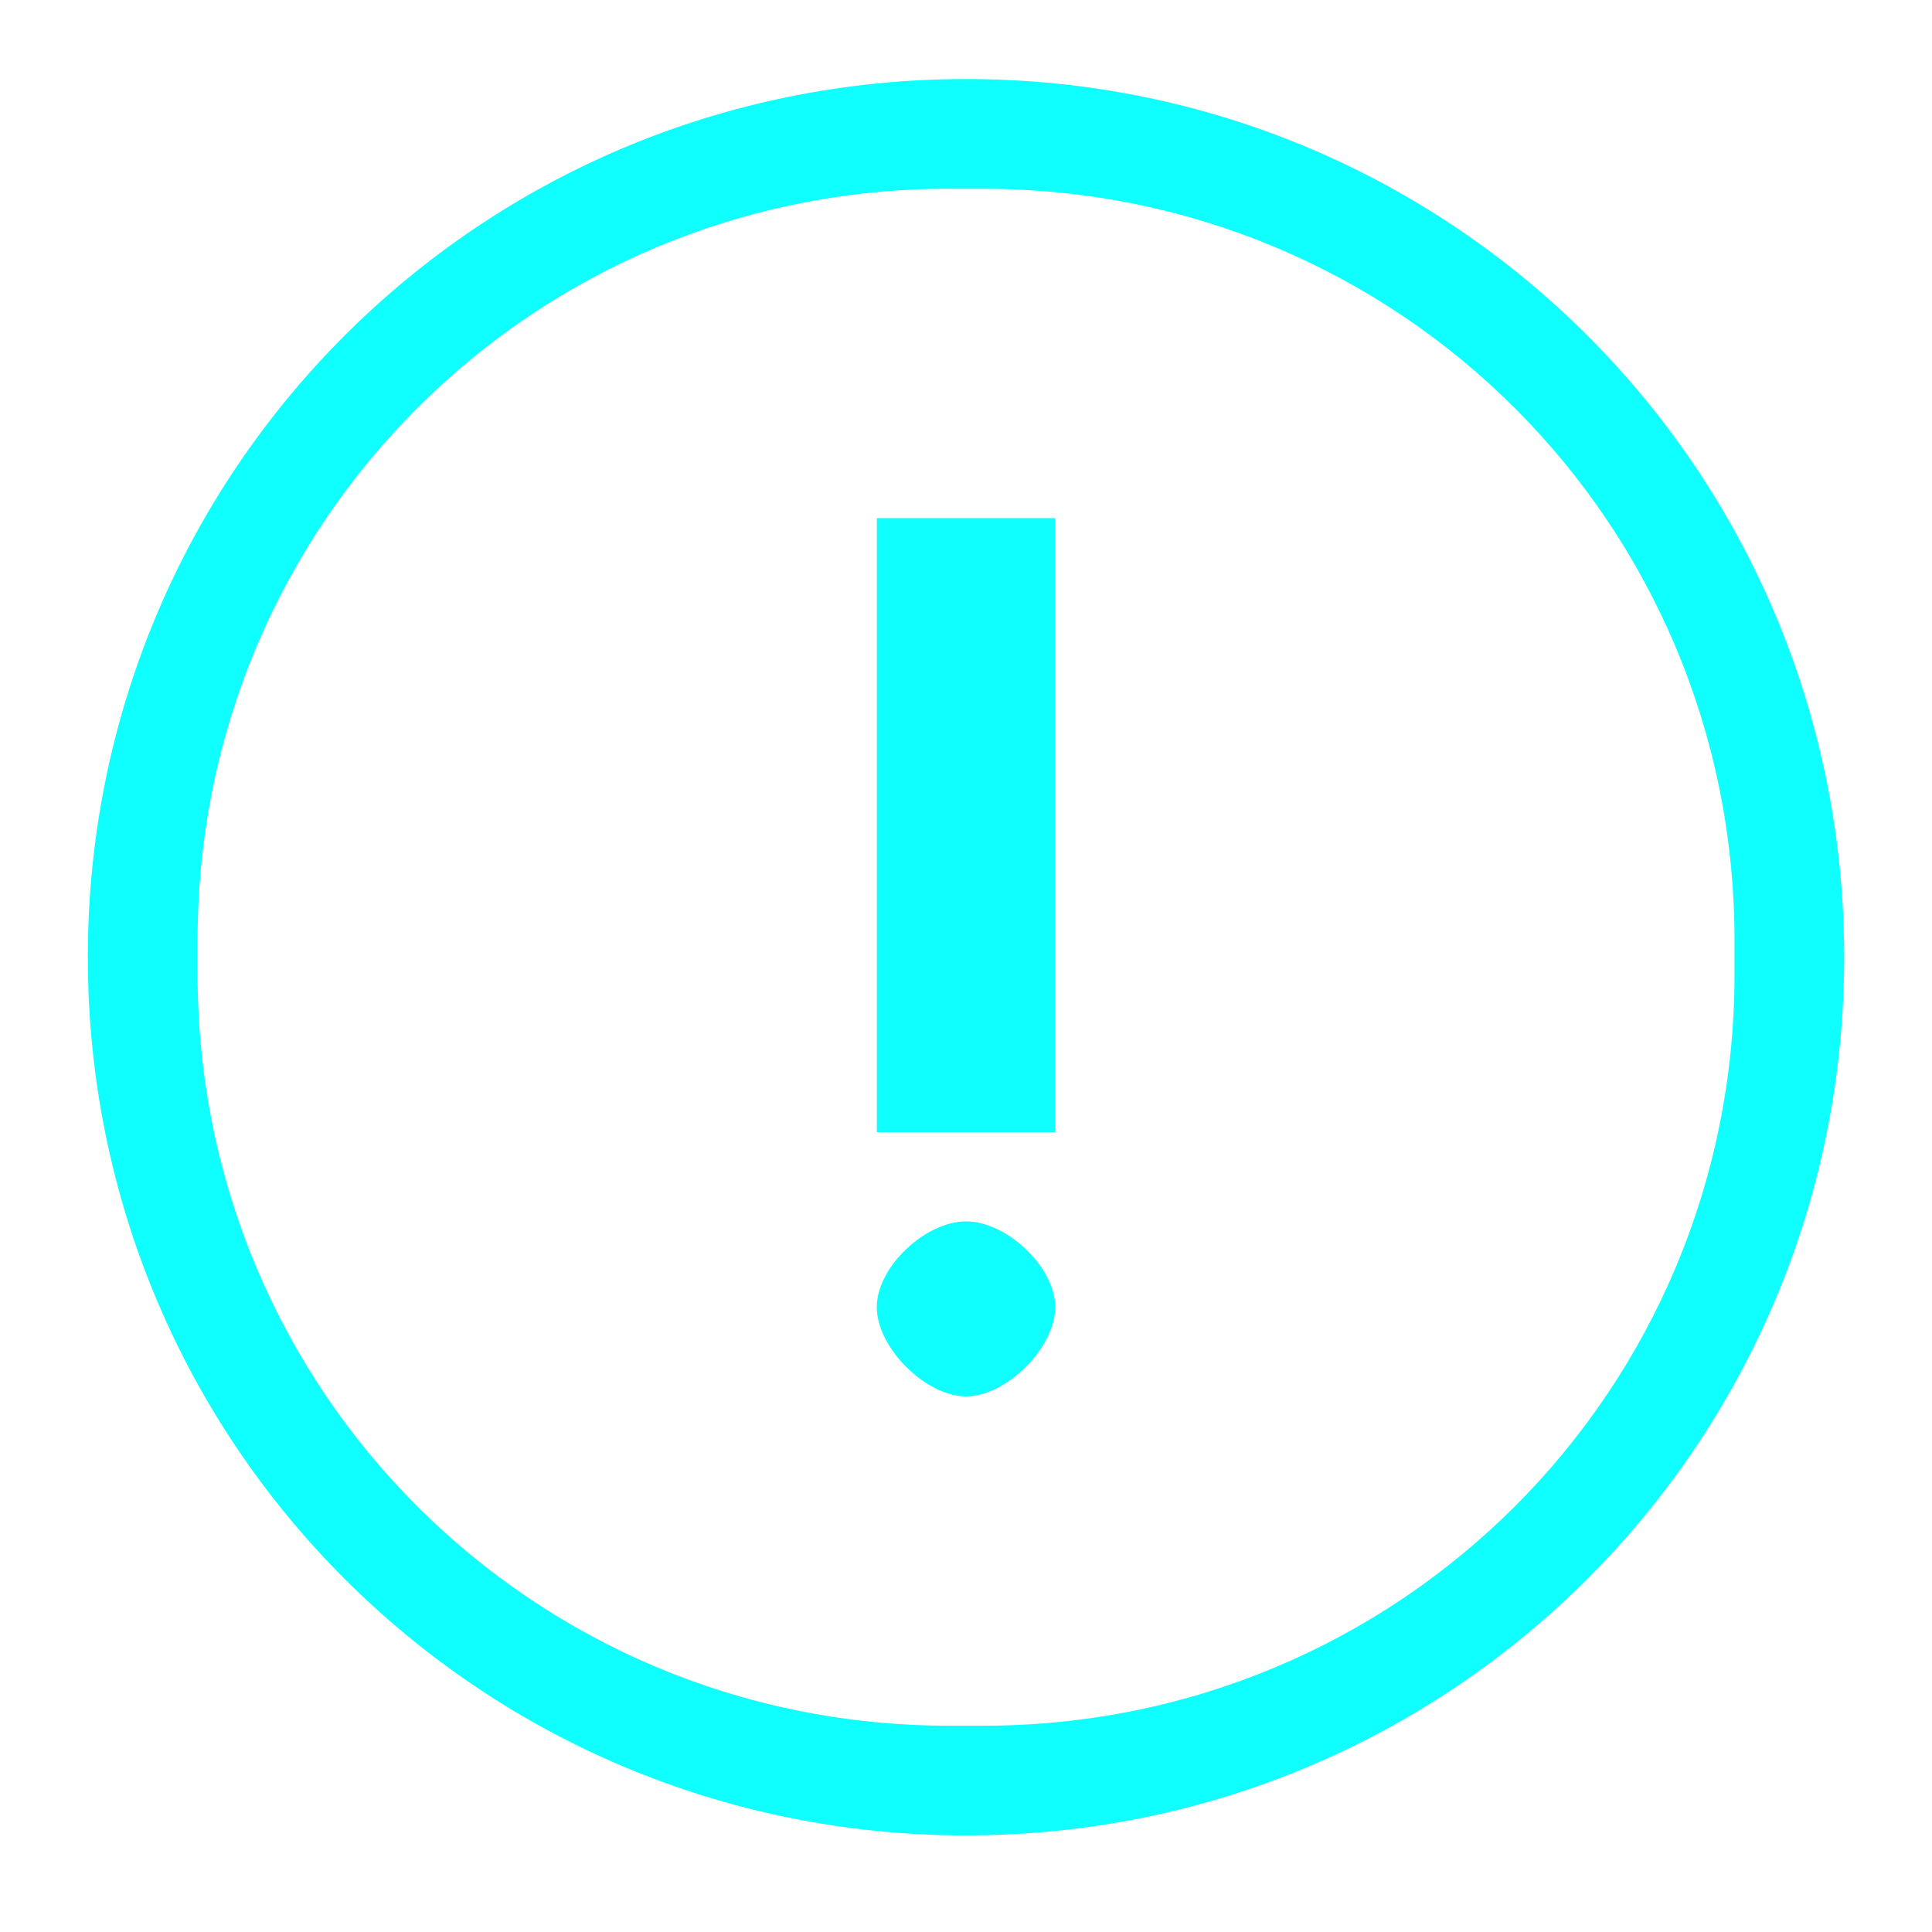
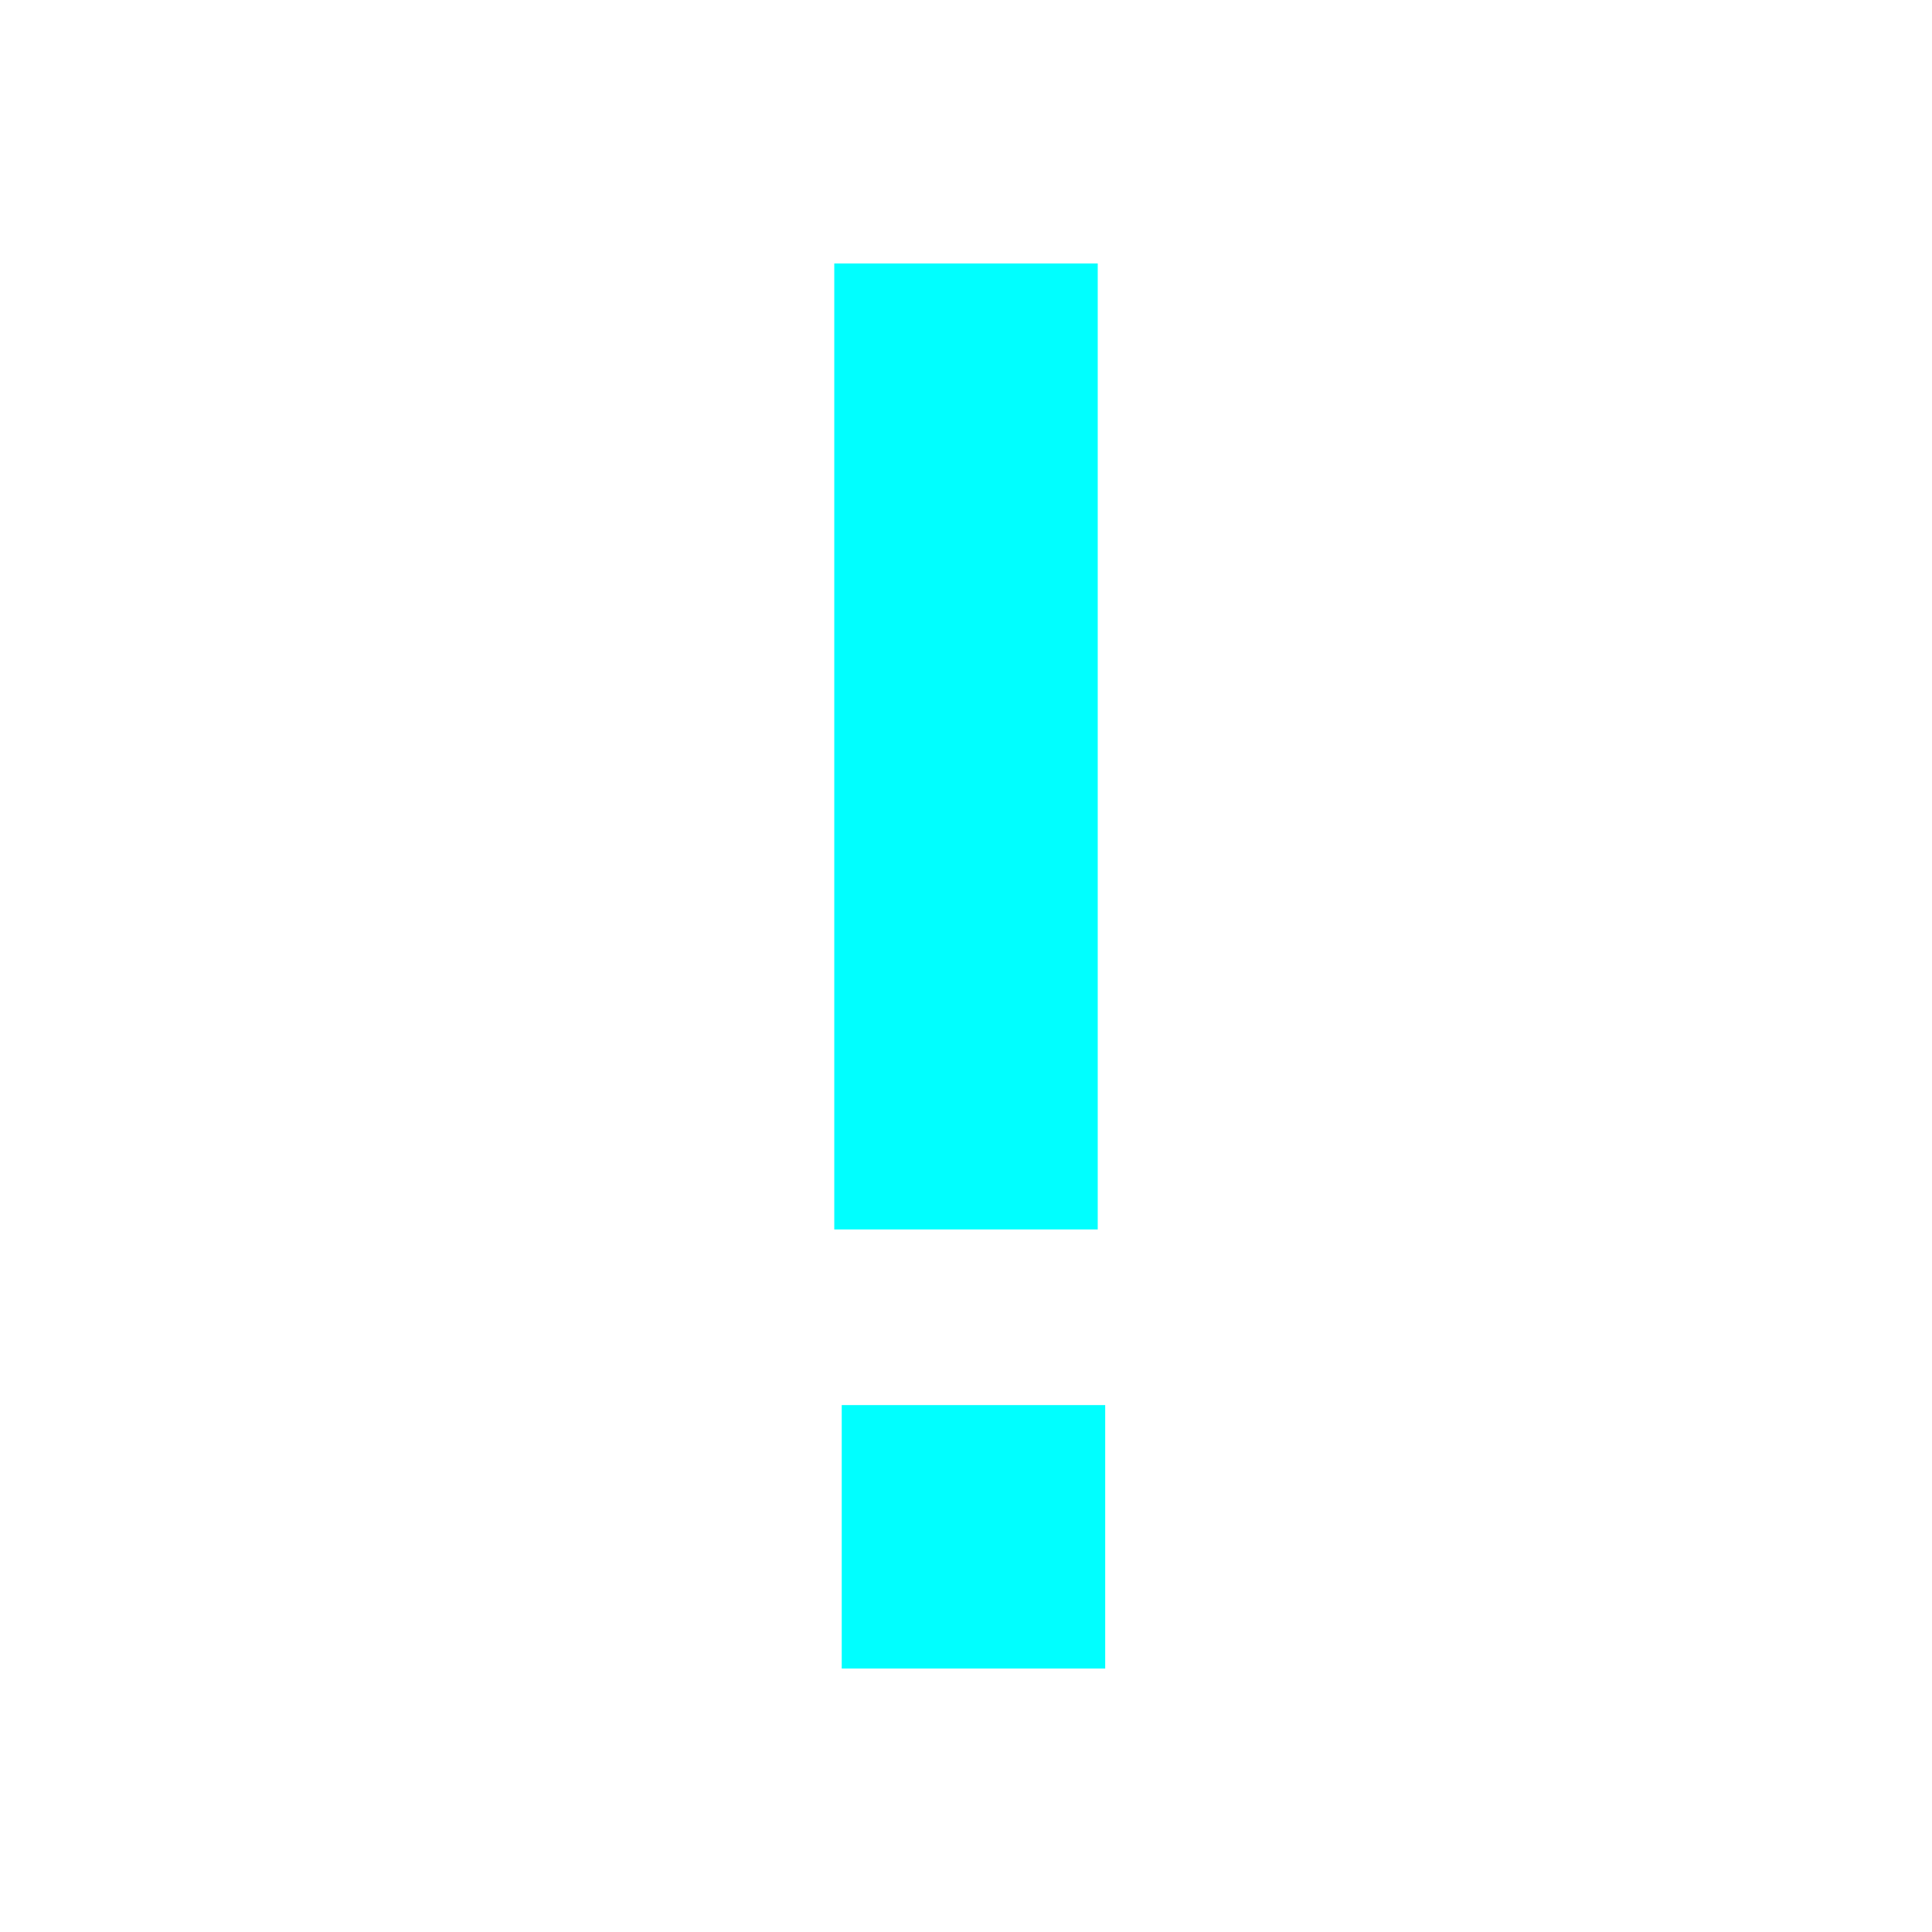
<svg xmlns="http://www.w3.org/2000/svg" xmlns:xlink="http://www.w3.org/1999/xlink" viewBox="0 0 22 22" id="svg" version="1.1" width="100%" height="100%">
  <defs id="defs81">
    <style id="current-color-scheme" type="text/css">
      .ColorScheme-Text {
        color:#1a1a1a;
      }
      .ColorScheme-Highlight {
        color:#7F7F7F;
      }
    </style>
    <linearGradient xlink:href="#linearGradient4254" id="linearGradient5399" gradientUnits="userSpaceOnUse" x1="317.917" y1="909.772" x2="317.917" y2="912.772" />
    <linearGradient id="linearGradient4254">
      <stop id="stop4256" offset="0" style="stop-color:#888888;stop-opacity:1;" />
      <stop id="stop4258" offset="1" style="stop-color:#232323;stop-opacity:1;" />
    </linearGradient>
  </defs>
-   <g id="notification-progress-active" style="fill:#00ffff;opacity:0.4" transform="translate(-18)">
-     <rect style="fill:#00ffff;fill-opacity:0;stroke:none" id="rect3009" width="22" height="22" x="40" y="0" />
-     <rect ry="10" y="1" x="41" height="20" width="20" id="rect5921-0" class="ColorScheme-Highlight" style="opacity:1;fill:#00ffff;fill-opacity:1;stroke:none;stroke-width:1.25" />
-   </g>
  <g id="notification-inactive" style="fill:#00ffff">
    <rect y="0" x="0" height="22" width="22" id="rect3028" style="fill:#00ffff;fill-opacity:0;stroke:none" />
-     <path style="fill:#00ffff;fill-opacity:0.941;stroke:none;stroke-width:1.25" d="m 11,0.9 c -5.54,0 -10,4.46 -10,10 0,5.54 4.46,10 10,10 5.54,0 10,-4.46 10,-10 C 21,5.36 16.54,0.9 11,0.9 Z m -0.195,1.25 h 0.391 c 4.741,0 8.555,3.813 8.555,8.555 v 0.391 c 0,4.741 -3.813,8.555 -8.555,8.555 H 10.805 C 6.063,19.65 2.25,15.837 2.25,11.095 v -0.391 c 0,-4.741 3.813,-8.555 8.555,-8.555 z m -0.82,3.75 v 6.992 h 2.031 V 5.9 Z M 11,13.908 c -0.46,0 -1.016,0.516 -1.016,0.977 0,0.46 0.555,1.016 1.016,1.016 0.46,0 1.016,-0.555 1.016,-1.016 0,-0.46 -0.555,-0.977 -1.016,-0.977 z" id="path3016" class="ColorScheme-Text" />
-   </g>
-   <g id="notification-progress-inactive" transform="translate(21,21)" style="fill:#00ffff;opacity:0.4">
-     <rect style="fill:#00ffff;fill-opacity:0;stroke:none" id="rect3060" width="22" height="22" x="1" y="1" />
-     <rect ry="10" y="2" x="2" height="20" width="20" id="rect5933-8" style="opacity:1;fill:#00ffff;fill-opacity:1;stroke:none;stroke-width:1.25" class="ColorScheme-Text" />
+     <rect style="opacity:1;fill:#00ffff;stroke-width:6.444;stroke-linecap:square;stroke-miterlimit:3.5;paint-order:fill markers stroke" id="rect1073" width="3" height="3" x="9.585" y="16" />
+     <rect style="opacity:1;fill:#00ffff;stroke:none;stroke-width:6.019;stroke-linecap:square;stroke-miterlimit:3.5;paint-order:fill markers stroke" id="rect1071" width="3" height="11" x="9.5" y="3" />
  </g>
  <path class="ColorScheme-Text" style="fill:#00ffff;fill-opacity:1" d="m -18,23 2,-2 2,2 z" id="expander-bottom" />
  <path class="ColorScheme-Text" id="expander-top" d="m -18,17 2,2 2,-2 z" style="fill:#00ffff;fill-opacity:1" />
  <path class="ColorScheme-Text" style="fill:#00ffff;fill-opacity:1" d="m -13,18 -2,2 2,2 z" id="expander-right" />
  <path class="ColorScheme-Text" id="expander-left" d="m -19,18 2,2 -2,2 z" style="fill:#00ffff;fill-opacity:1" />
-   <g transform="translate(-1,-23.02376)" id="notification-disabled" style="fill:#001919">
-     <rect style="fill:#001919;fill-opacity:0;stroke:none" id="rect3022" width="22" height="22" x="1" y="1" />
-     <path class="ColorScheme-Text" id="path3024" d="M 12,2 C 6.46,2 2,6.46 2,12 2,17.54 6.46,22 12,22 17.54,22 22,17.54 22,12 22,6.46 17.54,2 12,2 Z m -0.195,1.25 h 0.391 C 16.937,3.25 20.75,7.063 20.75,11.805 v 0.391 C 20.75,16.937 16.937,20.75 12.195,20.75 H 11.805 C 7.063,20.75 3.25,16.937 3.25,12.195 V 11.805 C 3.25,7.063 7.063,3.25 11.805,3.25 Z M 10.984,7 v 6.992 h 2.031 V 7 Z M 12,15.008 c -0.46,0 -1.016,0.516 -1.016,0.977 C 10.984,16.445 11.54,17 12,17 c 0.46,0 1.016,-0.555 1.016,-1.016 0,-0.46 -0.555,-0.977 -1.016,-0.977 z" style="opacity:1;fill:#001919;fill-opacity:0.941;stroke:none;stroke-width:1.25" />
+   <g transform="translate(21,-23.02376)" id="notification-empty" style="fill:#ffff00">
+     <rect style="fill:#ffff00;fill-opacity:0;stroke:none" id="rect3798" width="22" height="22" x="1" y="1" />
+     <path class="ColorScheme-Text" id="path3800" d="M 12,2 C 6.46,2 2,6.46 2,12 2,17.54 6.46,22 12,22 17.54,22 22,17.54 22,12 22,6.46 17.54,2 12,2 Z m -0.195,1.25 h 0.391 C 16.937,3.25 20.75,7.063 20.75,11.805 v 0.391 C 20.75,16.937 16.937,20.75 12.195,20.75 H 11.805 C 7.063,20.75 3.25,16.937 3.25,12.195 V 11.805 C 3.25,7.063 7.063,3.25 11.805,3.25 Z" style="fill:#ffff00;fill-opacity:0.941;stroke:none;stroke-width:1.25" />
  </g>
-   <g transform="translate(21,-23.02376)" id="notification-empty" style="fill:#00ffff">
-     <rect style="fill:#00ffff;fill-opacity:0;stroke:none" id="rect3798" width="22" height="22" x="1" y="1" />
-     <path class="ColorScheme-Text" id="path3800" d="M 12,2 C 6.46,2 2,6.46 2,12 2,17.54 6.46,22 12,22 17.54,22 22,17.54 22,12 22,6.46 17.54,2 12,2 Z m -0.195,1.25 h 0.391 C 16.937,3.25 20.75,7.063 20.75,11.805 v 0.391 C 20.75,16.937 16.937,20.75 12.195,20.75 H 11.805 C 7.063,20.75 3.25,16.937 3.25,12.195 V 11.805 C 3.25,7.063 7.063,3.25 11.805,3.25 Z" style="fill:#00ffff;fill-opacity:0.941;stroke:none;stroke-width:1.25" />
+   <g id="notification-active" style="fill:#00ffff" transform="translate(0,22)">
+     <rect y="0" x="0" height="22" width="22" id="rect3028-9" style="fill:#00ffff;fill-opacity:0;stroke:none" />
+     <rect style="opacity:1;fill:#00ffff;stroke-width:6.444;stroke-linecap:square;stroke-miterlimit:3.5;paint-order:fill markers stroke" id="rect1073-1" width="3" height="3" x="9.585" y="16" />
+     <rect style="opacity:1;fill:#00ffff;stroke:none;stroke-width:6.019;stroke-linecap:square;stroke-miterlimit:3.5;paint-order:fill markers stroke" id="rect1071-2" width="3" height="11" x="9.5" y="3" />
  </g>
-   <g transform="translate(-1,21)" id="notification-active" style="fill:#00ffff">
-     <rect style="fill:#00ffff;fill-opacity:0;stroke:none" id="rect3022-6" width="22" height="22" x="1" y="1" />
-     <path class="ColorScheme-Text" id="path3024-7" d="M 12,2 C 6.46,2 2,6.46 2,12 2,17.54 6.46,22 12,22 17.54,22 22,17.54 22,12 22,6.46 17.54,2 12,2 Z m -0.195,1.25 h 0.391 C 16.937,3.25 20.75,7.063 20.75,11.805 v 0.391 C 20.75,16.937 16.937,20.75 12.195,20.75 H 11.805 C 7.063,20.75 3.25,16.937 3.25,12.195 V 11.805 C 3.25,7.063 7.063,3.25 11.805,3.25 Z M 10.984,7 v 6.992 h 2.031 V 7 Z M 12,15.008 c -0.46,0 -1.016,0.516 -1.016,0.977 C 10.984,16.445 11.54,17 12,17 c 0.46,0 1.016,-0.555 1.016,-1.016 0,-0.46 -0.555,-0.977 -1.016,-0.977 z" style="color:#1a1a1a;opacity:1;fill:#00ffff;fill-opacity:0.941;stroke:none;stroke-width:1.25" />
+   <g id="notification-disabled" style="fill:#00ffff" transform="translate(0,-22)">
+     <rect y="0" x="0" height="22" width="22" id="rect3028-0" style="fill:#00ffff;fill-opacity:0;stroke:none" />
+     <rect style="opacity:1;fill:#00ffff;stroke-width:6.444;stroke-linecap:square;stroke-miterlimit:3.5;paint-order:fill markers stroke" id="rect1073-9" width="3" height="3" x="9.585" y="16" />
+     <rect style="opacity:1;fill:#00ffff;stroke:none;stroke-width:6.019;stroke-linecap:square;stroke-miterlimit:3.5;paint-order:fill markers stroke" id="rect1071-3" width="3" height="11" x="9.5" y="3" />
+   </g>
+   <g id="notification-progress-active" style="fill:#00ffff" transform="translate(22)">
+     <rect y="0" x="0" height="22" width="22" id="rect3028-06" style="opacity:0.3;fill:#00ffff;fill-opacity:0.95;stroke:none" />
+   </g>
+   <g id="notification-progress-inactive" style="fill:#00ffff" transform="translate(22,22)">
+     <rect y="0" x="0" height="22" width="22" id="rect3028-06-8" style="opacity:0.3;fill:#00ffff;fill-opacity:0.95;stroke:none" />
  </g>
</svg>
